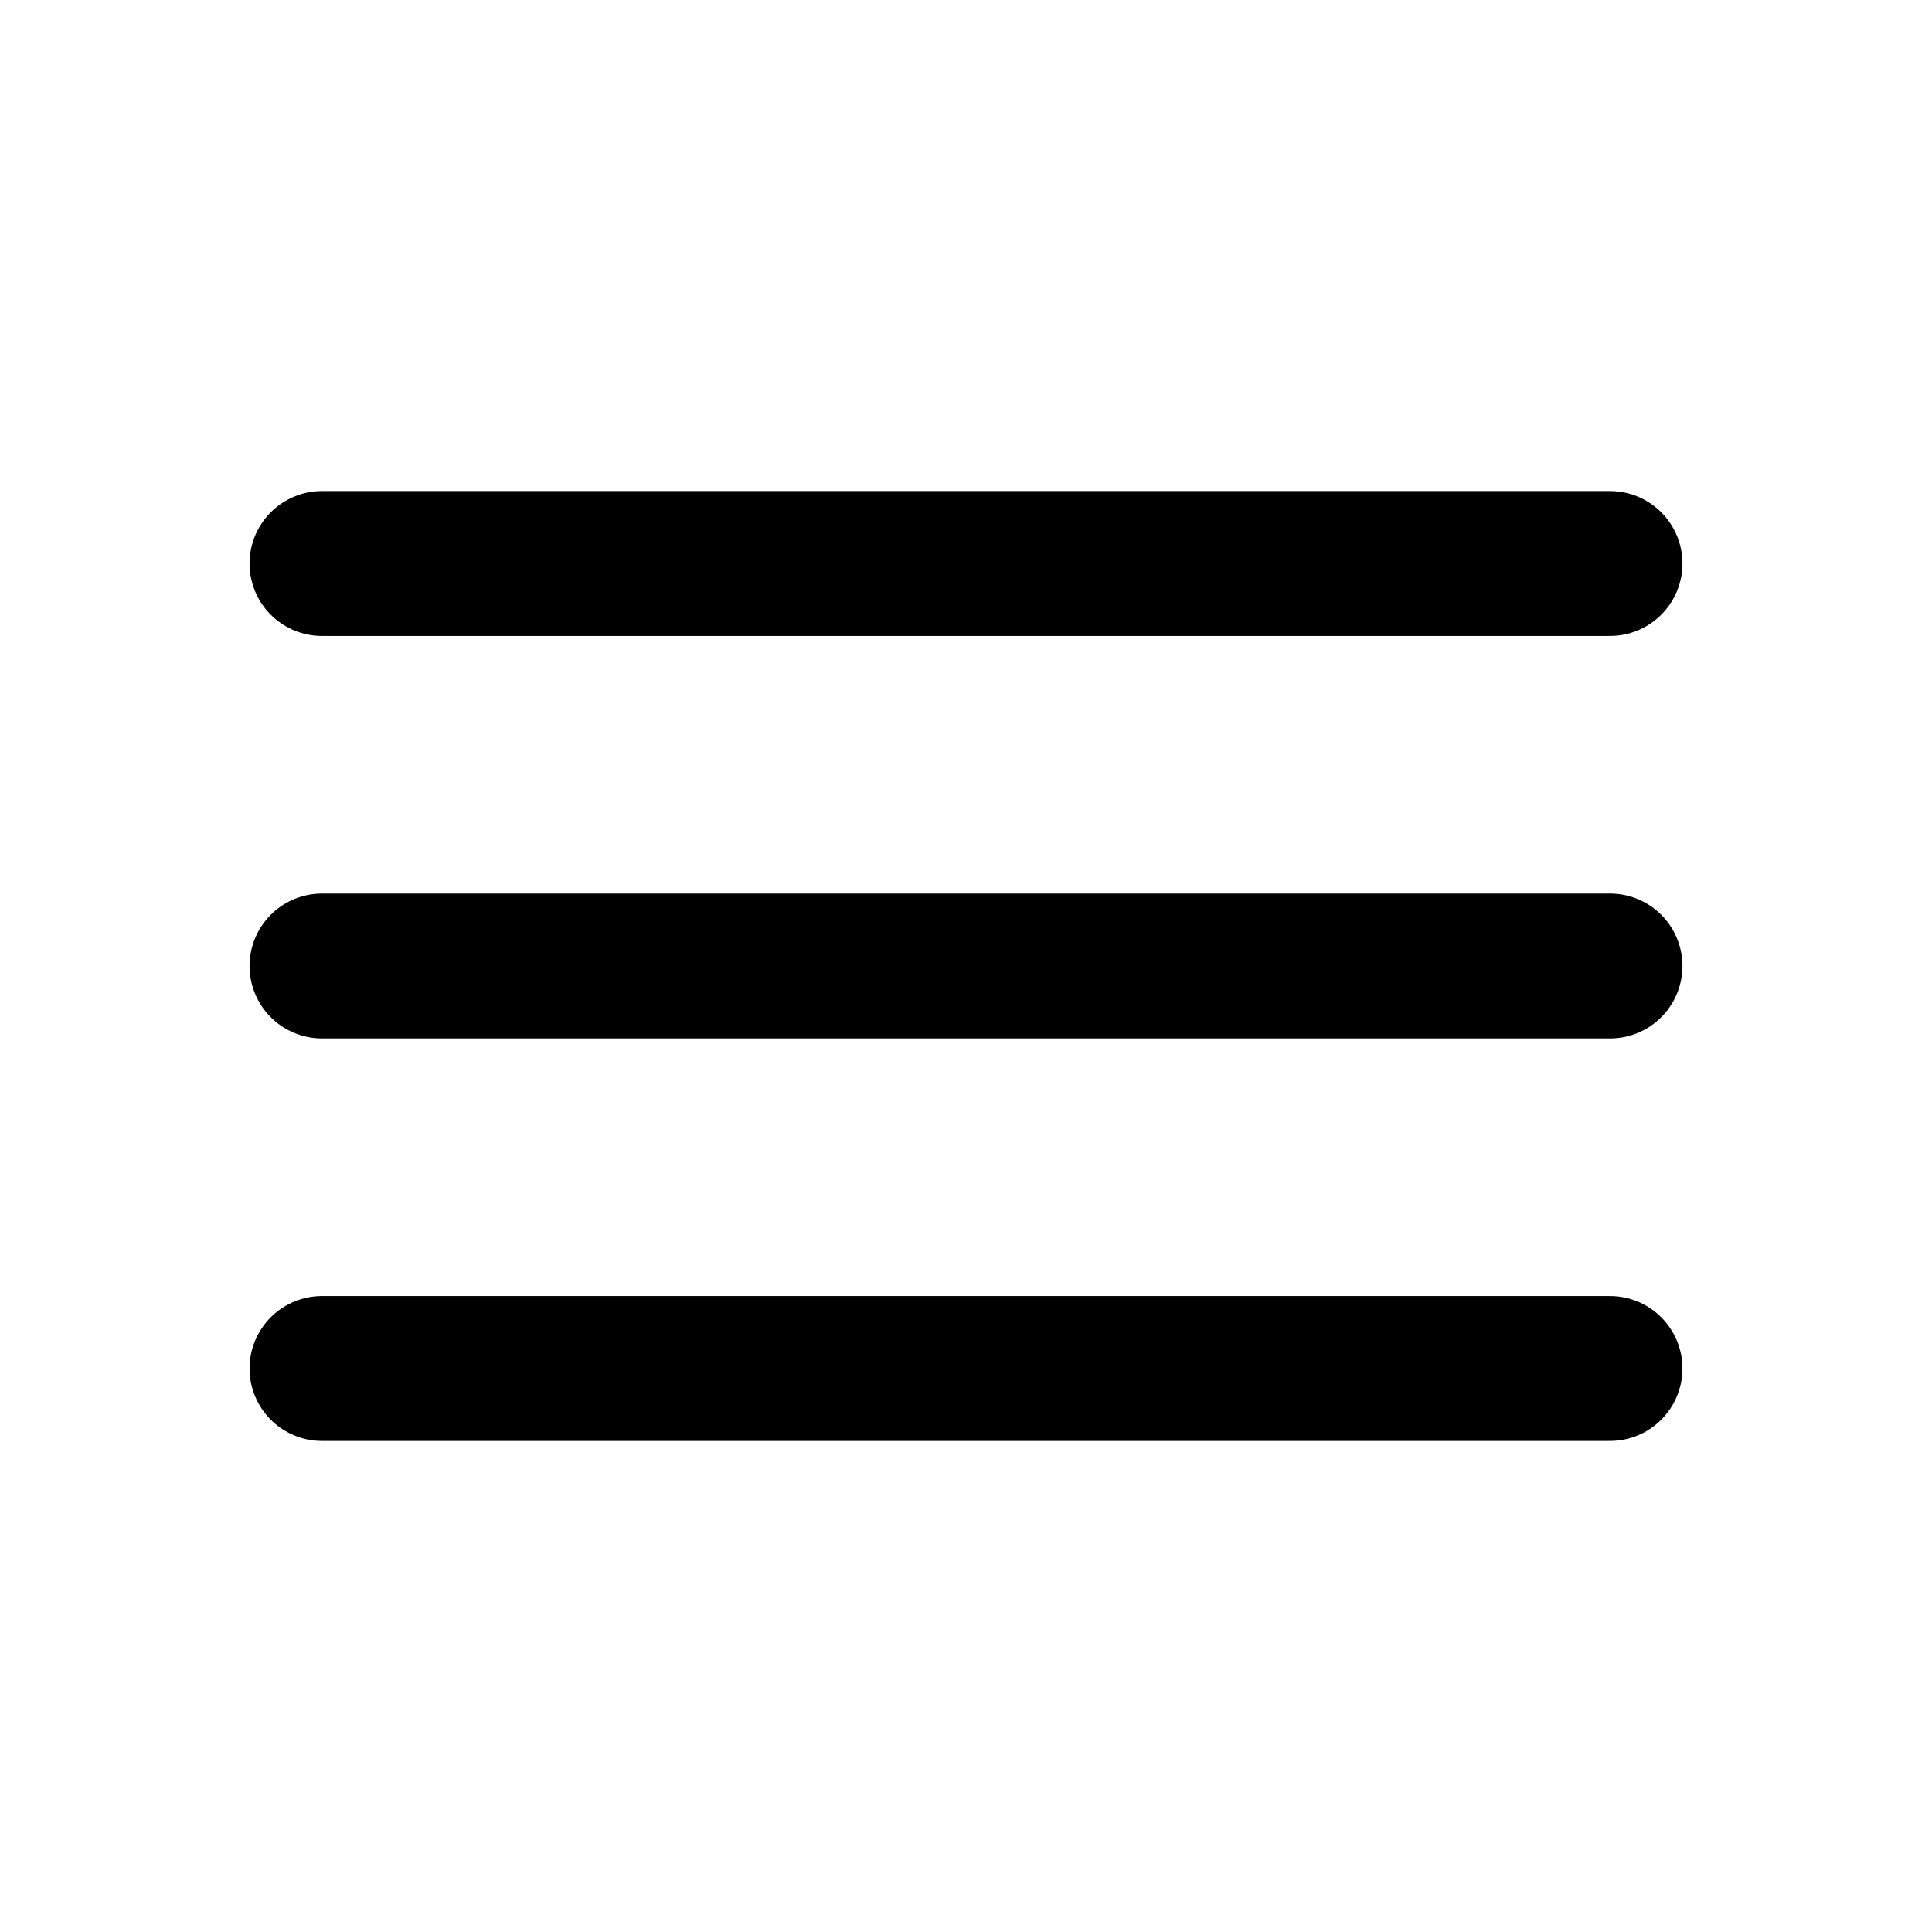
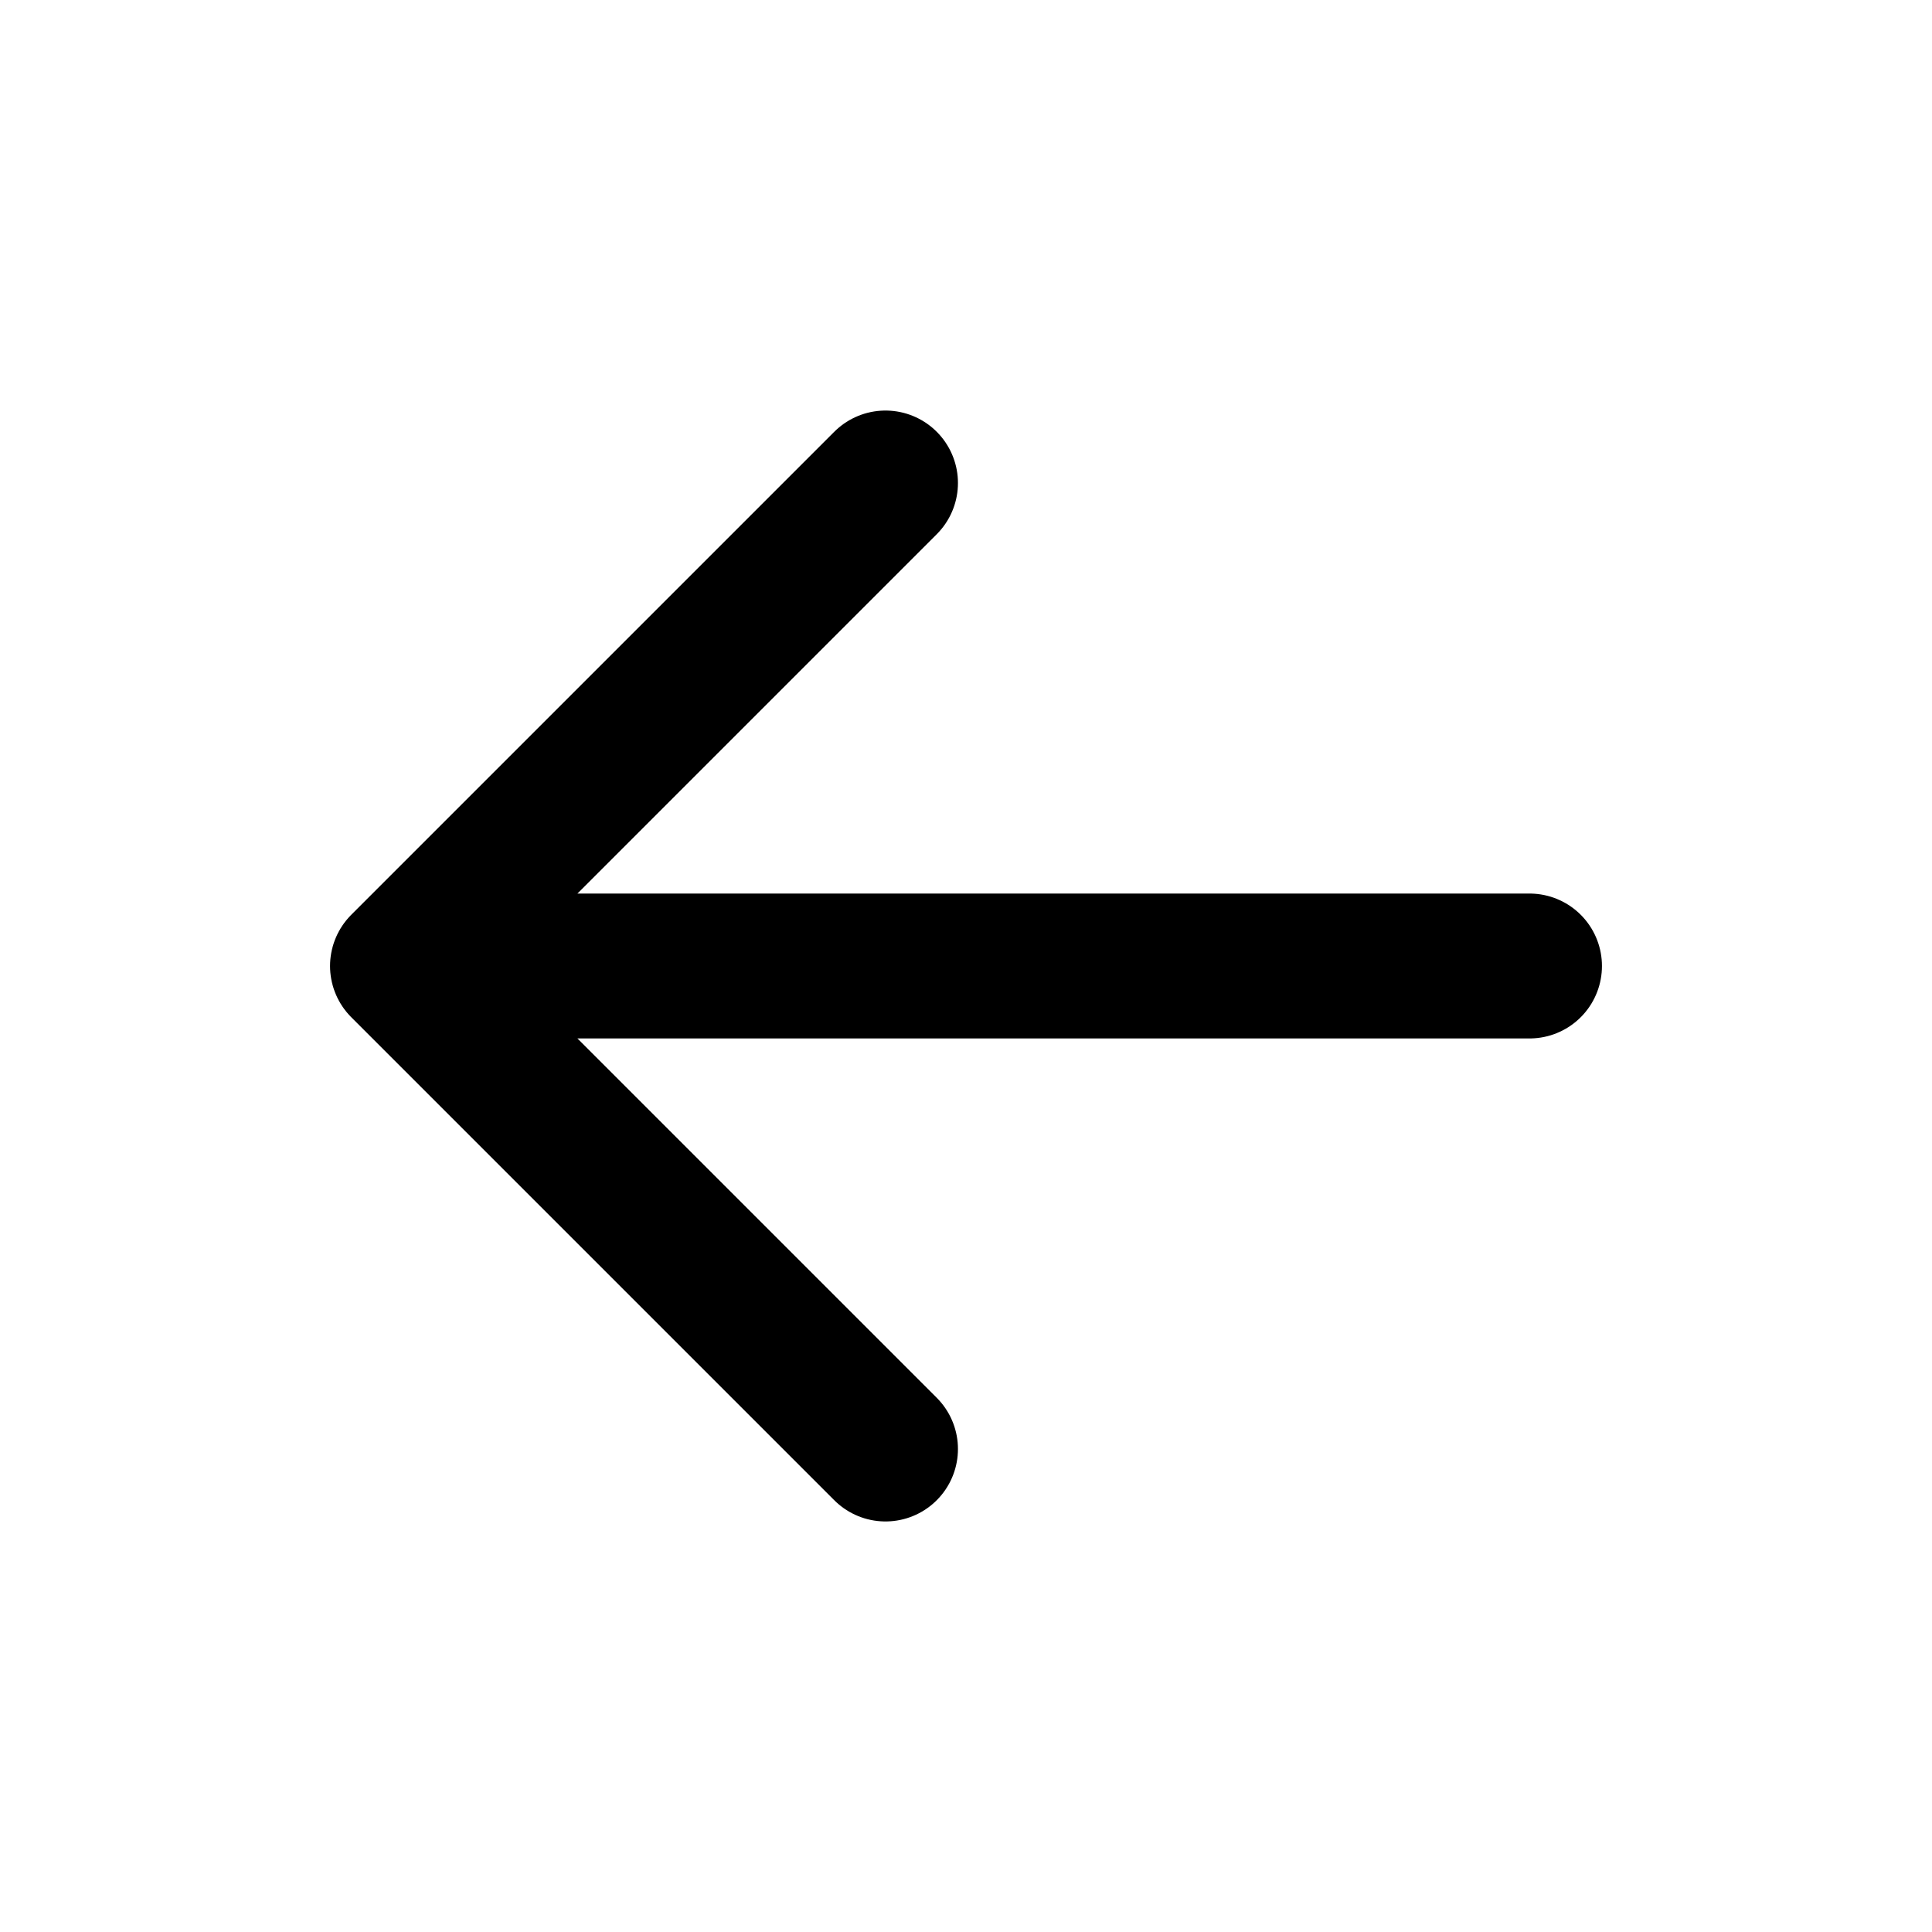
<svg xmlns="http://www.w3.org/2000/svg" viewBox="0 0 24 24" fill="none" stroke="currentColor" stroke-width="1.8" stroke-linecap="round" stroke-linejoin="round" role="img">
-   <path d="M4 7h16M4 12h16M4 17h16" />
+   <path d="M19 12H5M11 6l-6 6 6 6" />
</svg>
